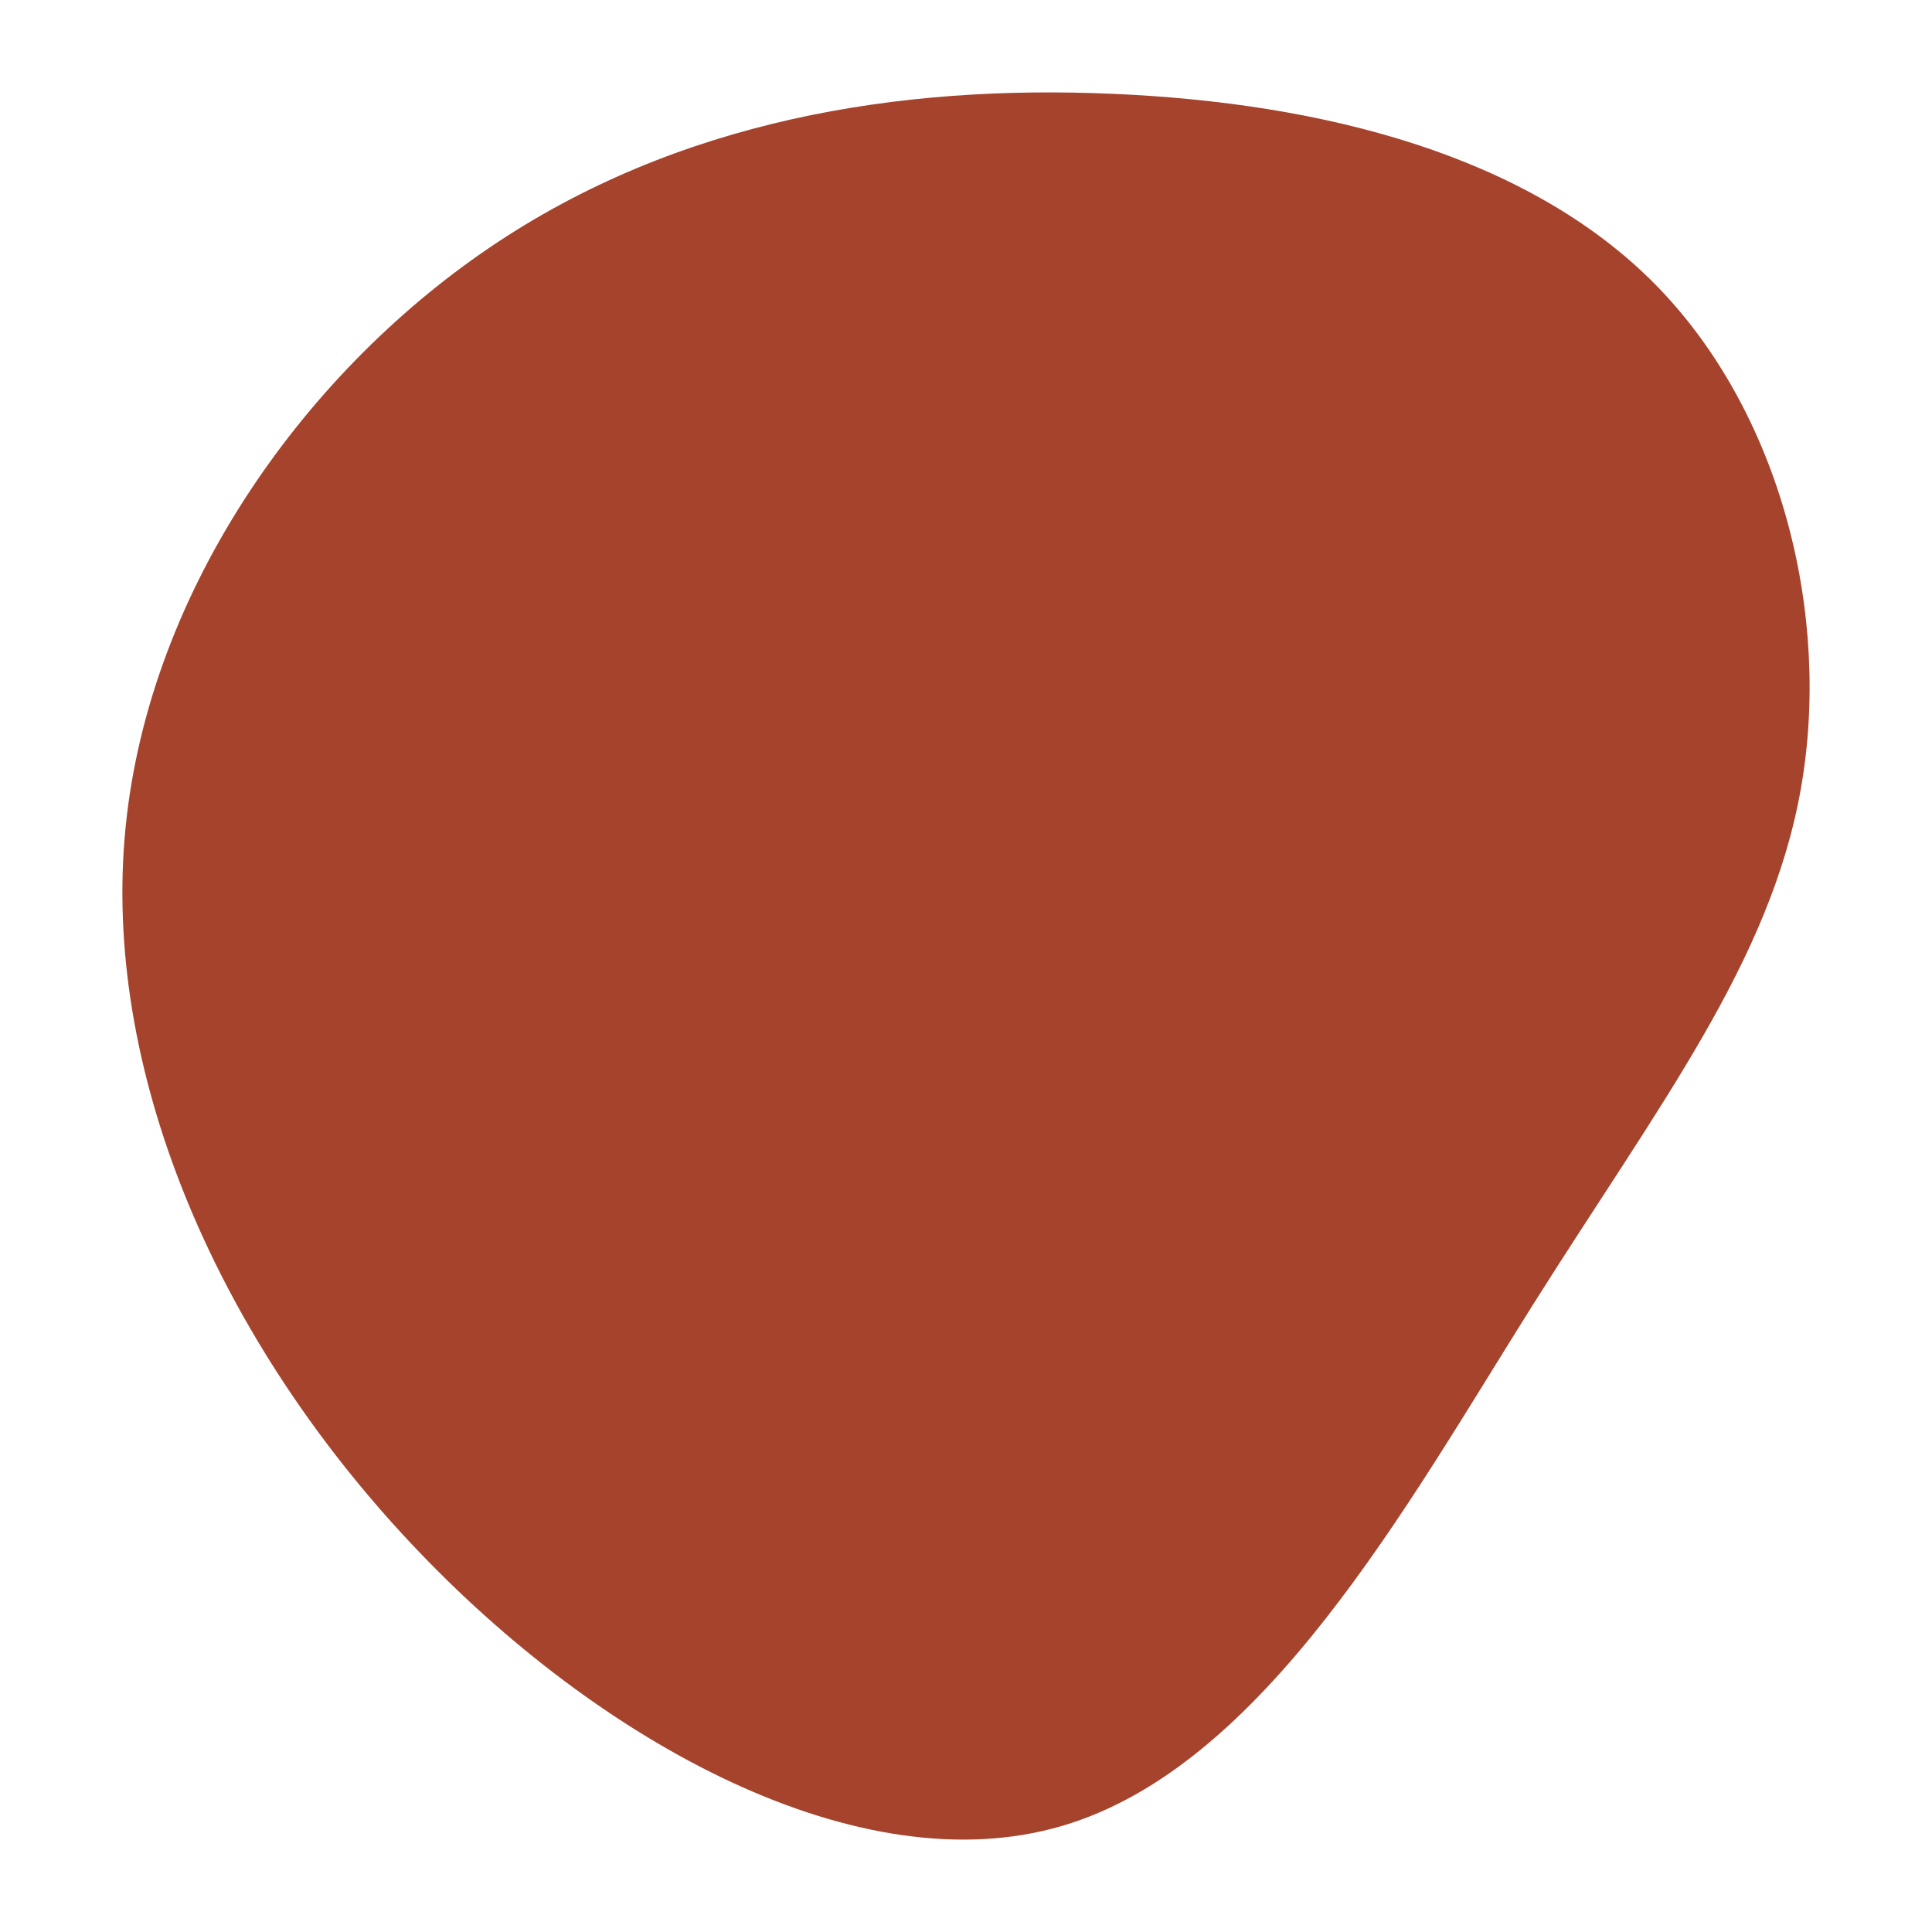
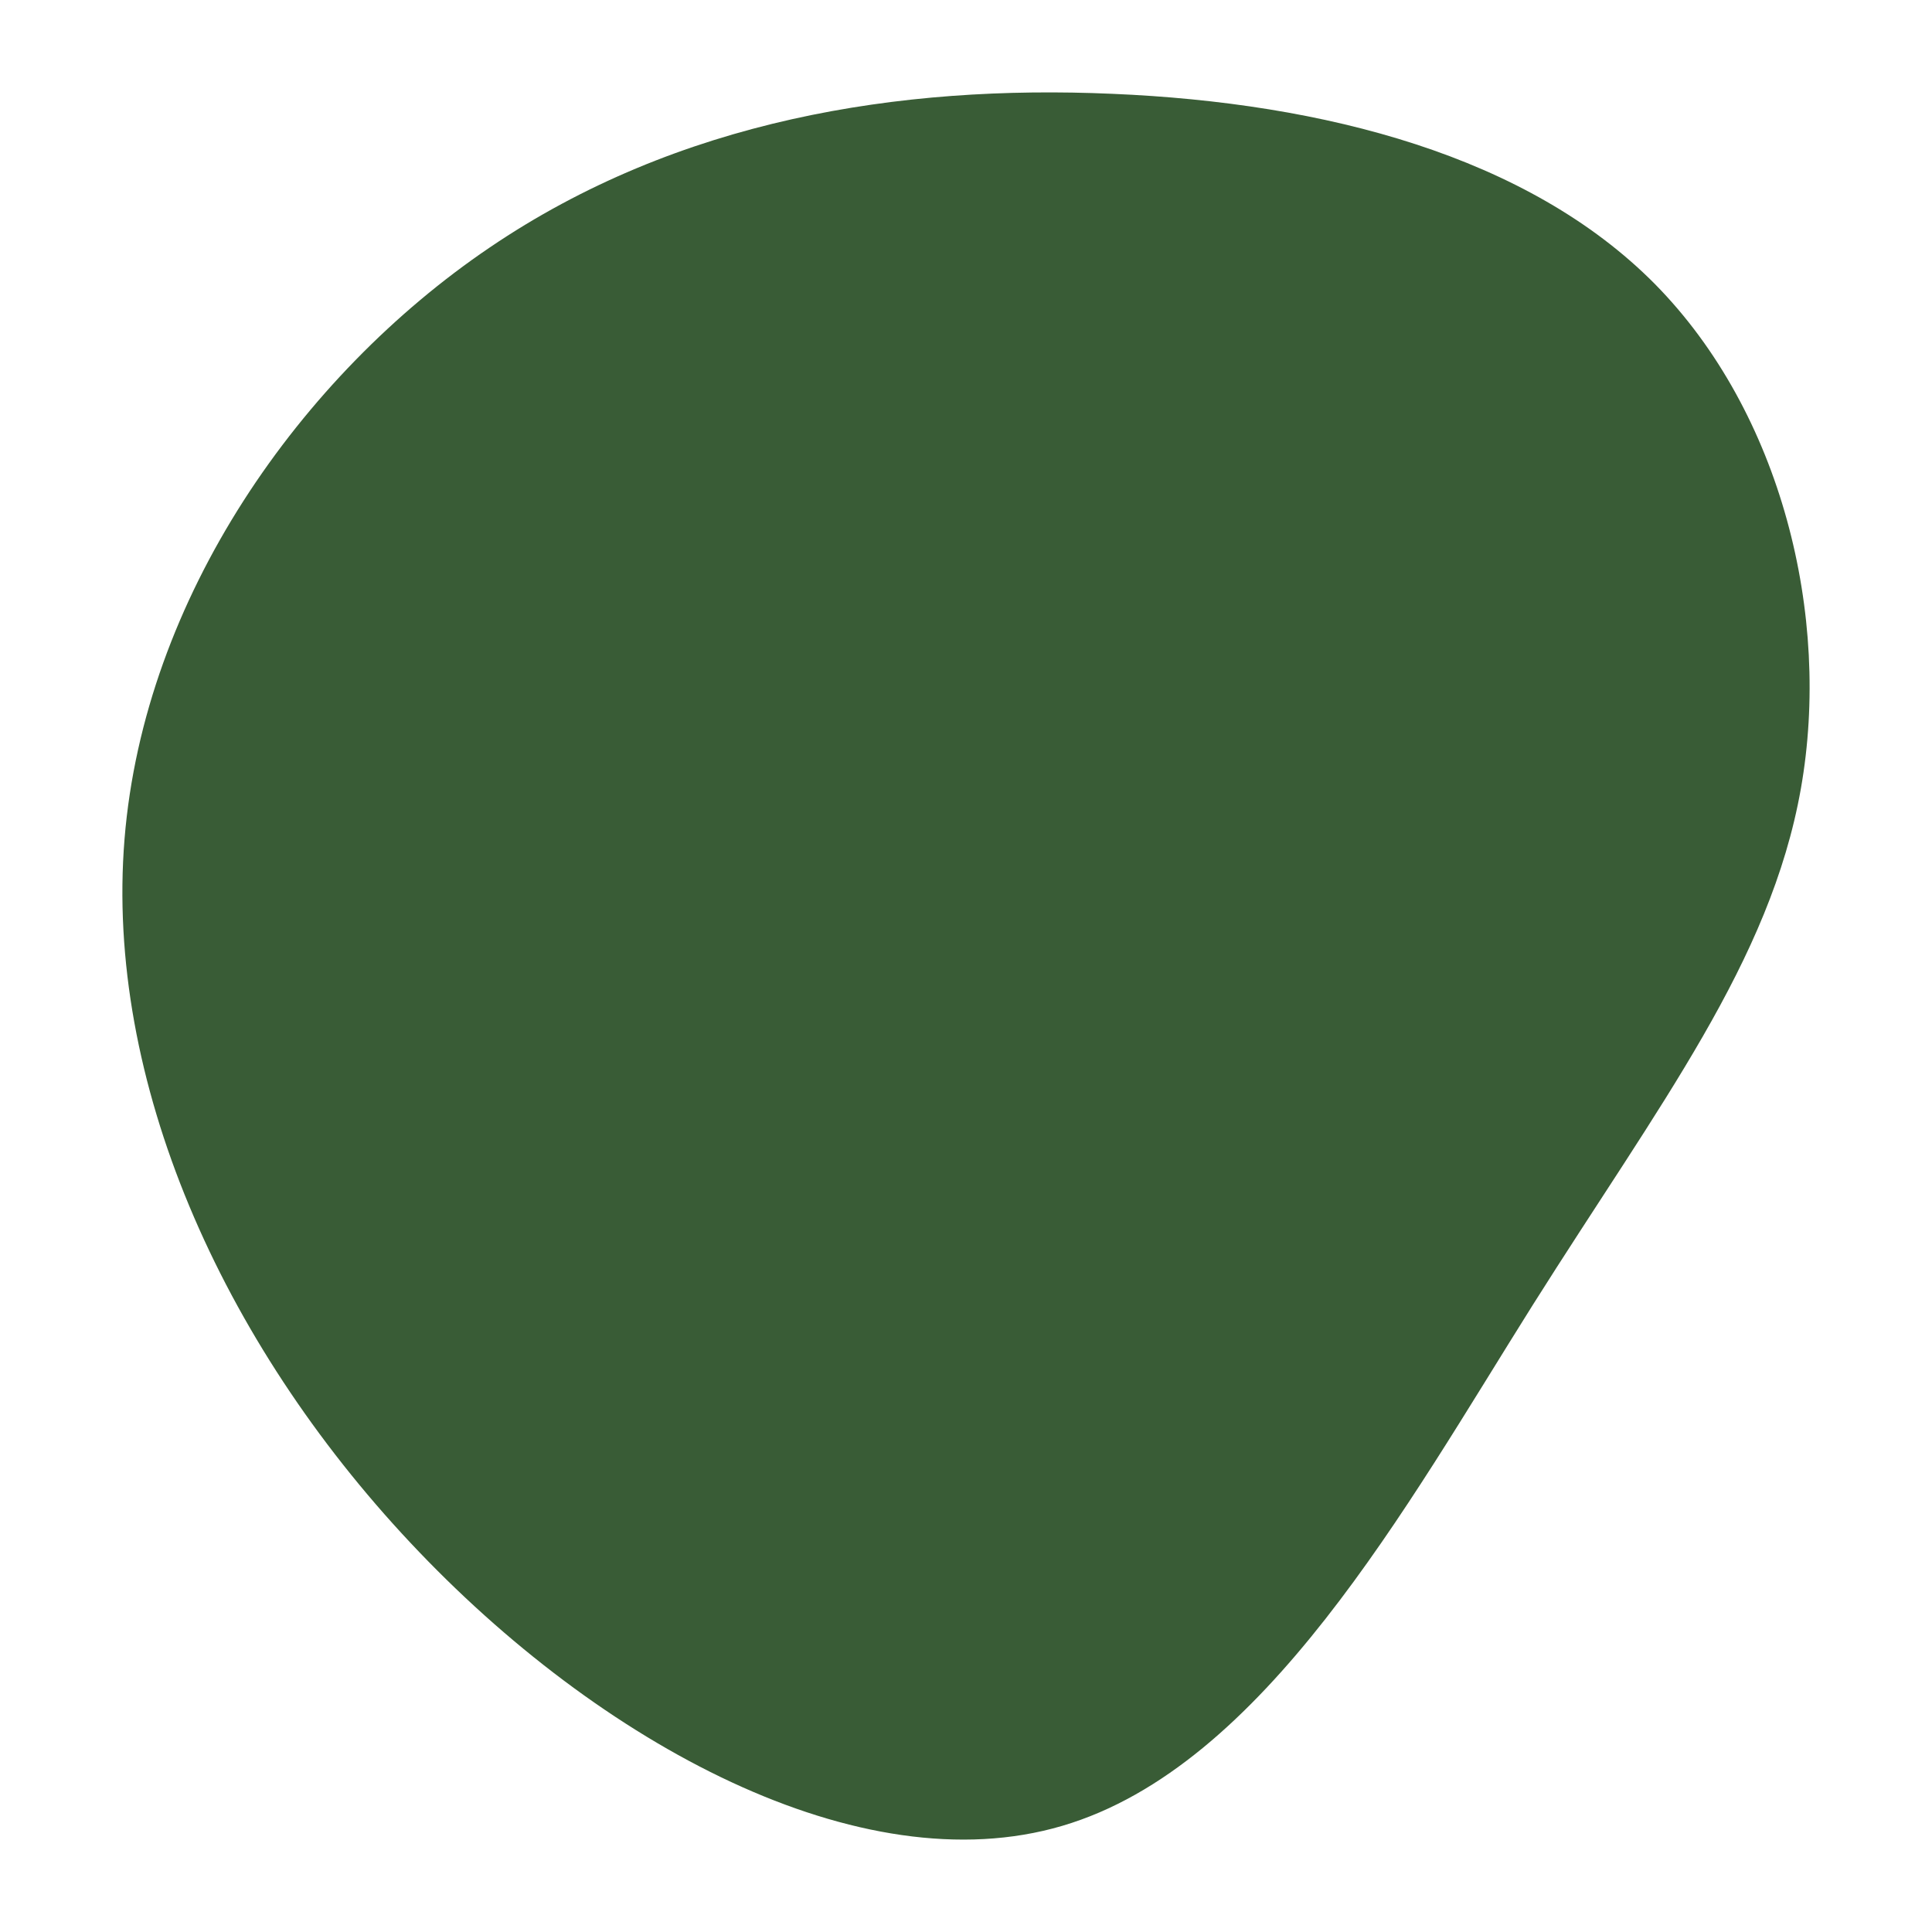
<svg xmlns="http://www.w3.org/2000/svg" id="visual" viewBox="0 0 600 600" width="600" height="600" version="1.1">
  <g transform="translate(348.2758 254.4361)">
-     <path d="M165.7 -166.2C205 -126.3 220.5 -63.2 211 -9.5C201.5 44.2 167.1 88.4 127.7 150.9C88.4 213.4 44.2 294.2 -18.4 312.6C-81.1 331.1 -162.2 287.2 -220.8 224.7C-279.5 162.2 -315.7 81.1 -309.6 6.1C-303.5 -68.8 -255 -137.7 -196.3 -177.5C-137.7 -217.3 -68.8 -228.2 -2.8 -225.3C63.2 -222.5 126.3 -206 165.7 -166.2" fill="#A6432C" />
+     <path d="M165.7 -166.2C205 -126.3 220.5 -63.2 211 -9.5C201.5 44.2 167.1 88.4 127.7 150.9C88.4 213.4 44.2 294.2 -18.4 312.6C-81.1 331.1 -162.2 287.2 -220.8 224.7C-279.5 162.2 -315.7 81.1 -309.6 6.1C-303.5 -68.8 -255 -137.7 -196.3 -177.5C-137.7 -217.3 -68.8 -228.2 -2.8 -225.3C63.2 -222.5 126.3 -206 165.7 -166.2" fill="#395C36" />
  </g>
</svg>
